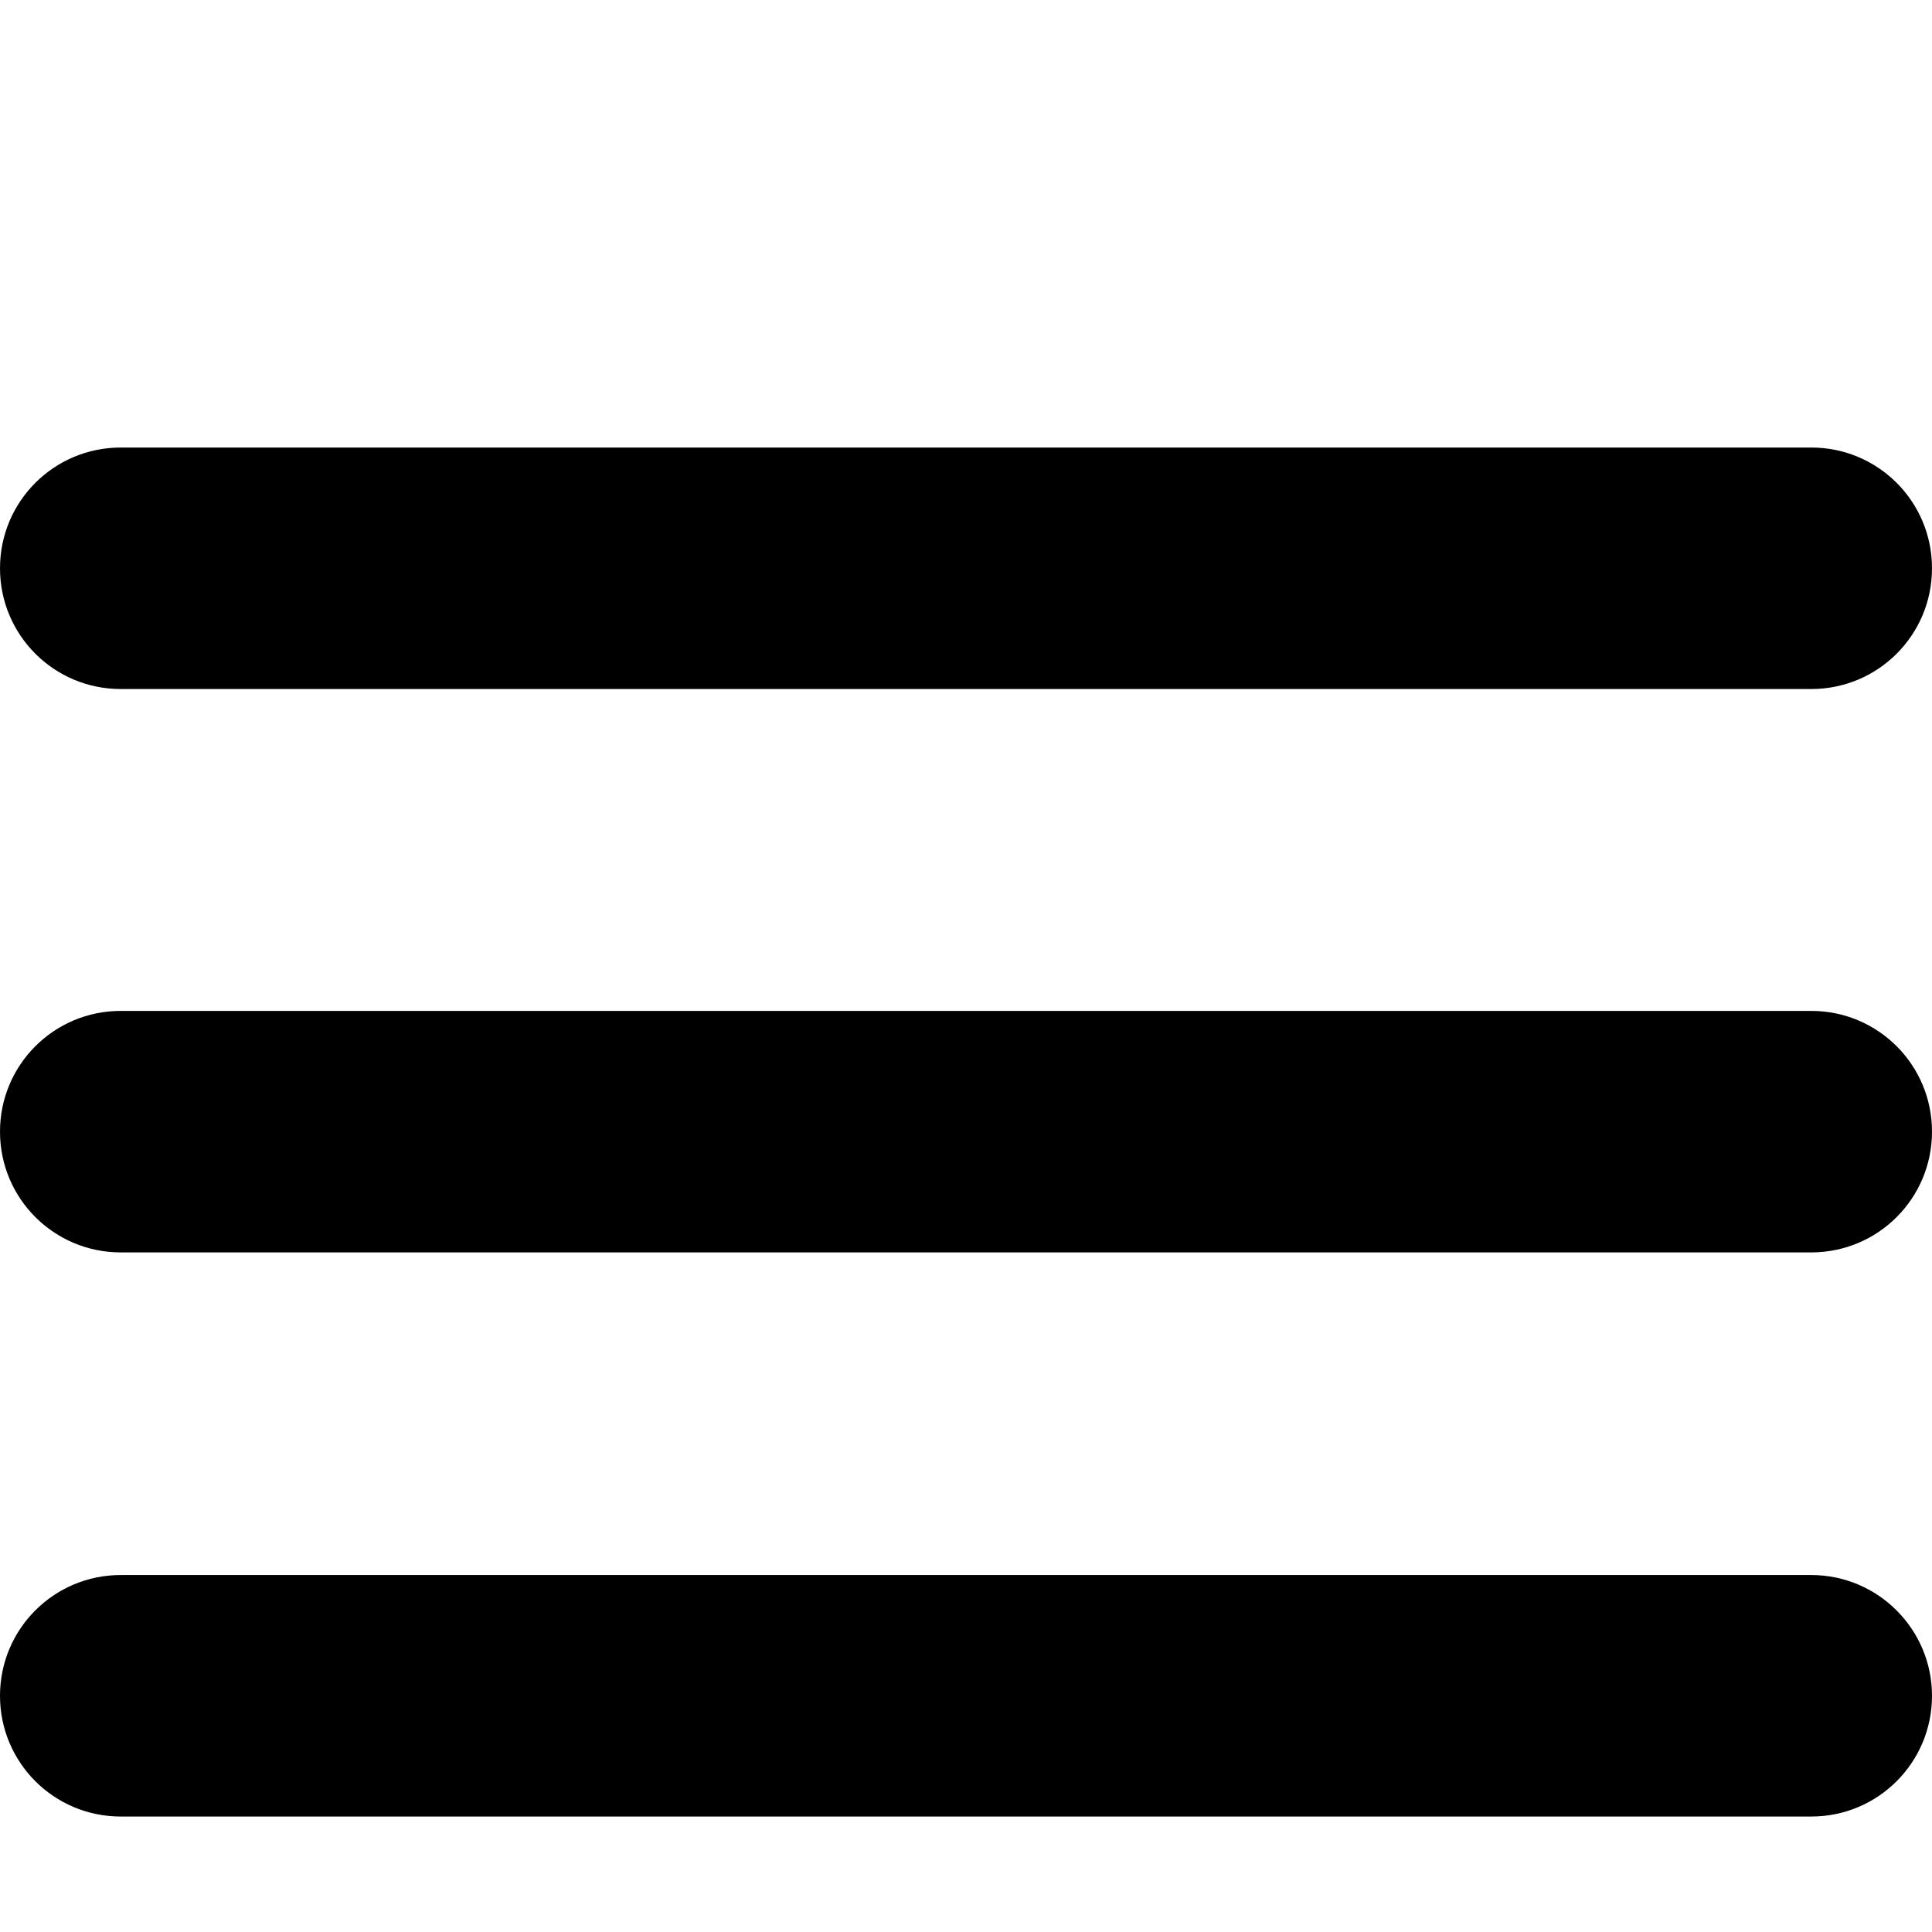
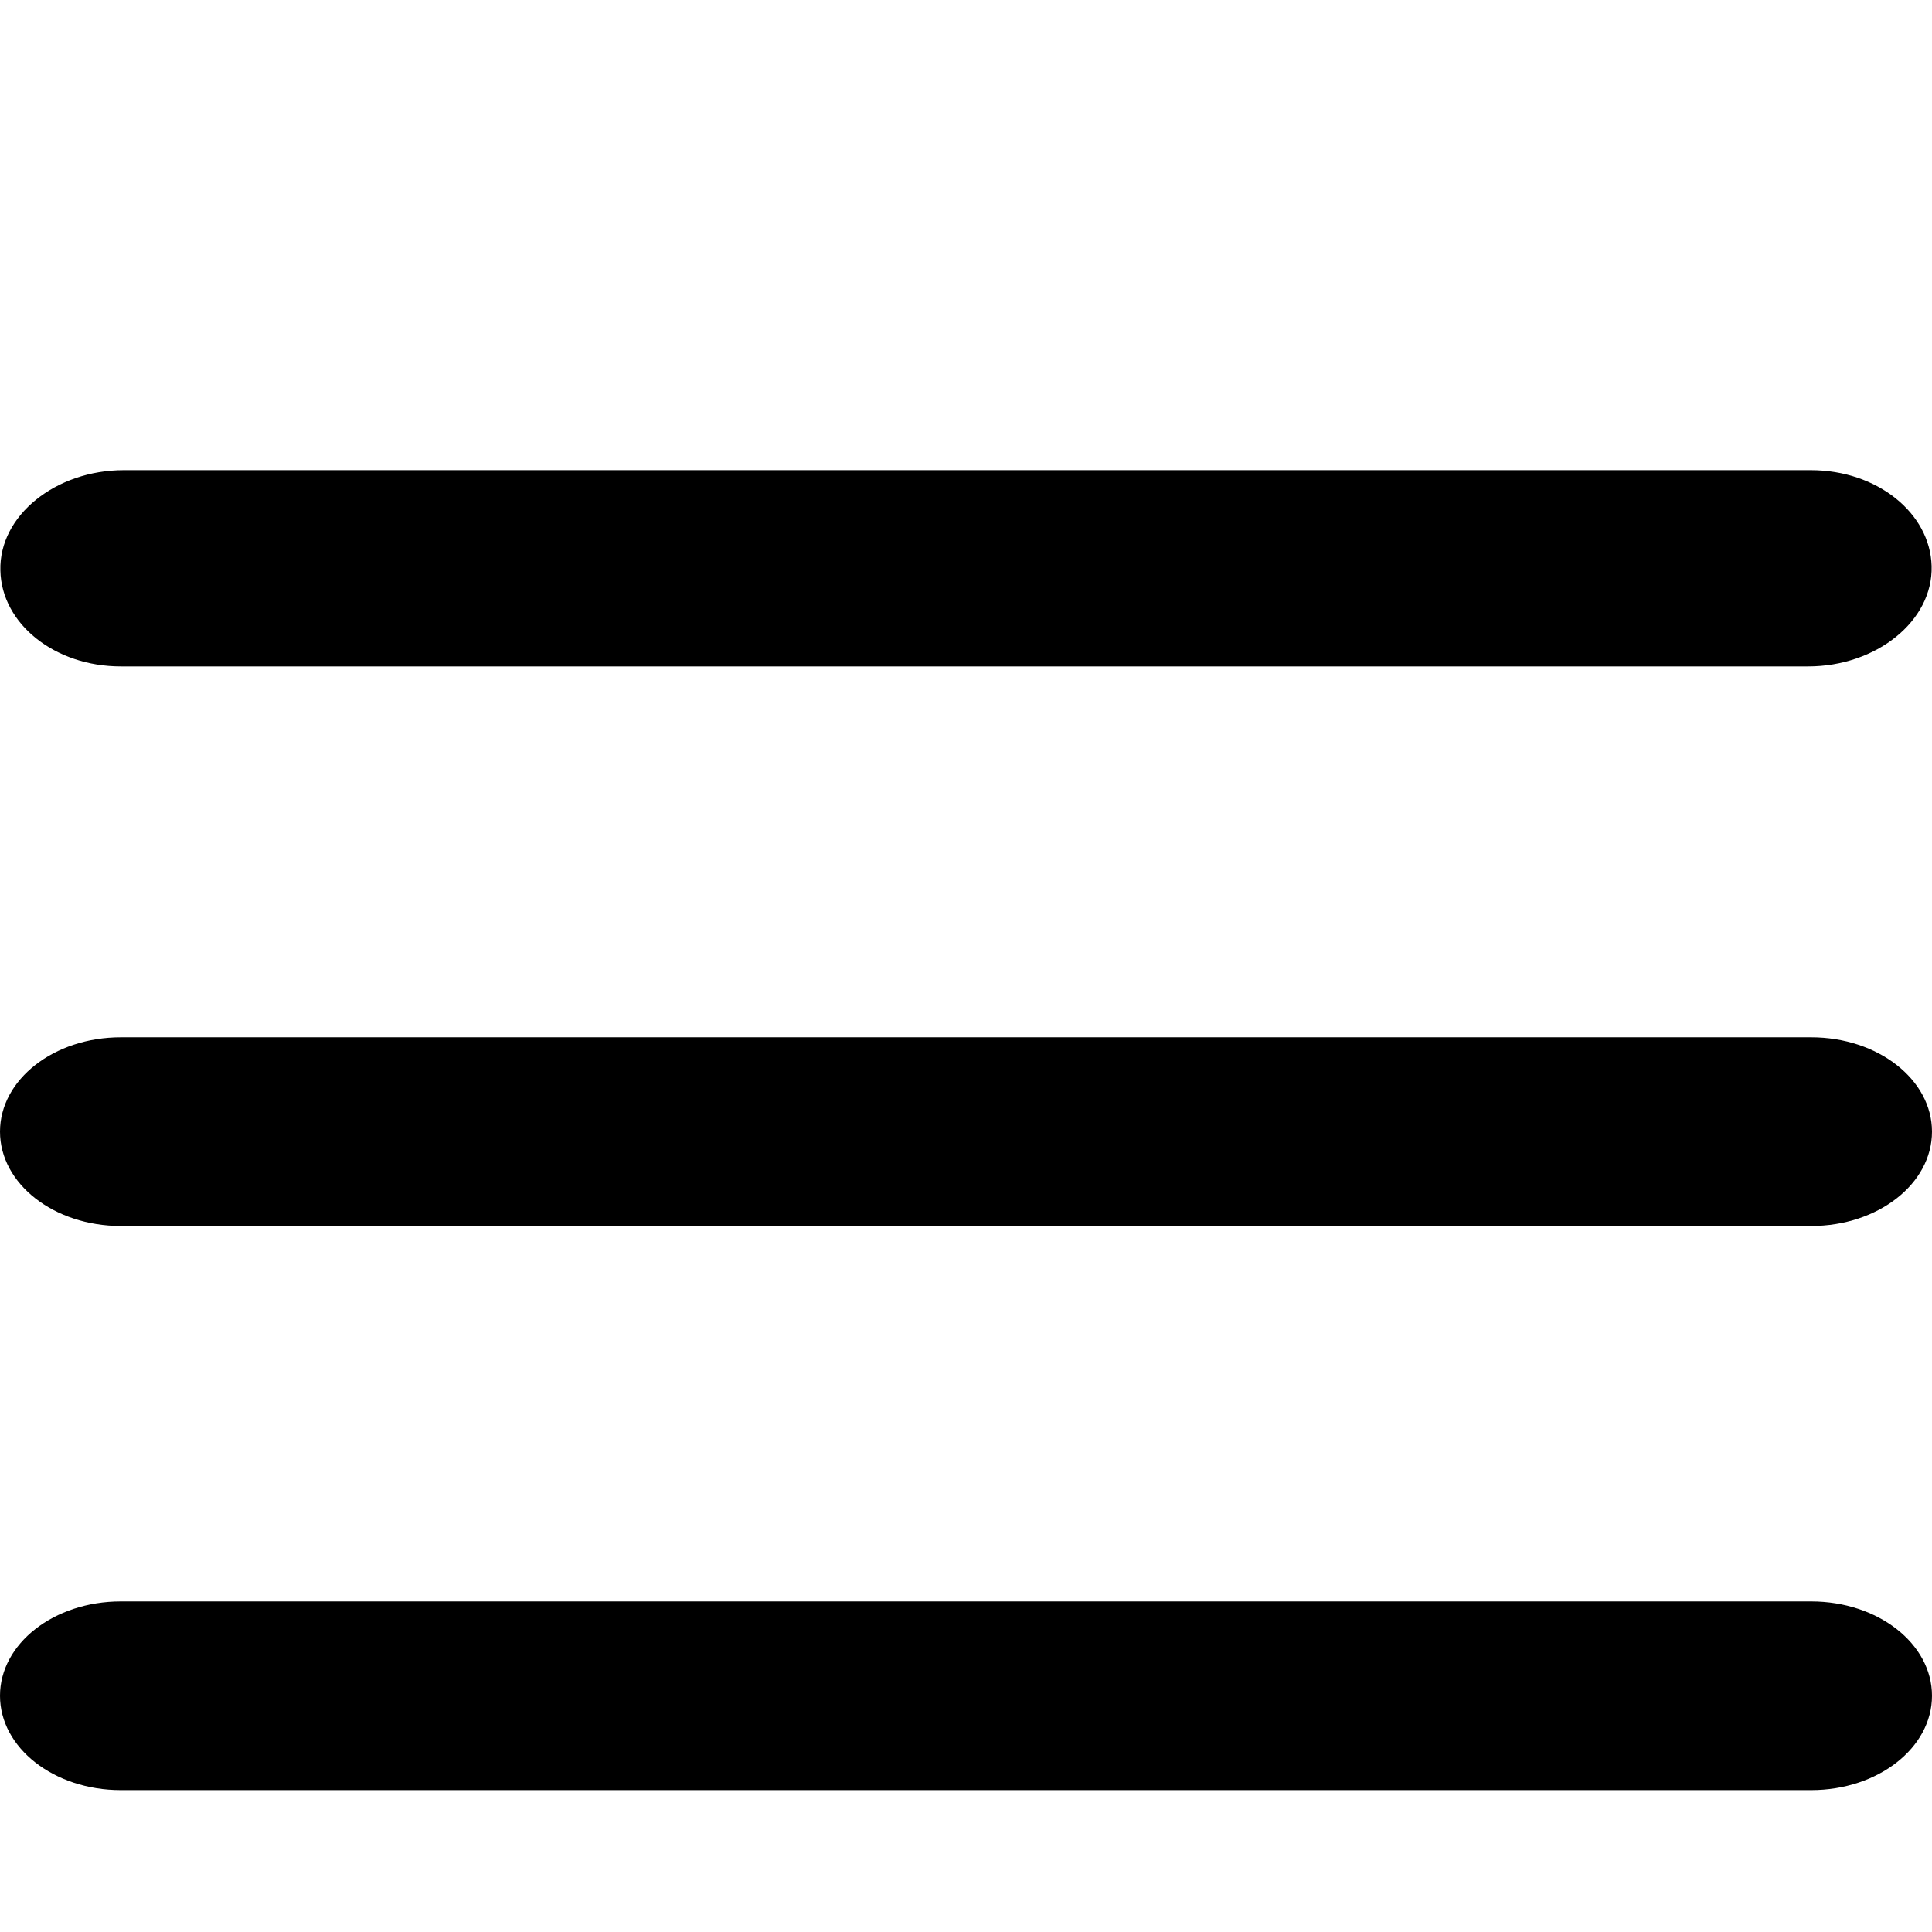
<svg xmlns="http://www.w3.org/2000/svg" version="1.1" id="Capa_1" x="0px" y="0px" viewBox="0 0 512 512" style="enable-background:new 0 0 512 512;" xml:space="preserve">
  <g>
-     <path d="M480,267.9H32c-17.7,0-32,14.3-32,32s14.3,32,32,32h448c17.7,0,32-14.3,32-32S497.7,267.9,480,267.9z" />
-     <path d="M32,182.6h448c17.7,0,32-14.3,32-32s-14.3-32-32-32H32c-17.7,0-32,14.3-32,32S14.3,182.6,32,182.6z" />
-     <path d="M480,417.4H32c-17.7,0-32,14.3-32,32c0,17.7,14.3,32,32,32h448c17.7,0,32-14.3,32-32C512,431.8,497.7,417.4,480,417.4z" />
+     <path d="M480,274.9H32c-17.7,0-32,11.2-32,25s14.3,25,32,25h448c17.7,0,32-11.2,32-25S497.7,274.9,480,274.9z" />
+     <path d="M32,176.6h447.2c18,0,33.1-12,32.7-26.6c-0.4-14.1-14.5-25.4-32-25.4H32.8c-18,0-33.1,12-32.7,26.6   C0.4,165.3,14.5,176.6,32,176.6z" />
+     <path d="M480,424.4H32c-17.7,0-32,11.2-32,25s14.3,25,32,25h448c17.7,0,32-11.2,32-25C512,435.6,497.7,424.4,480,424.4z" />
  </g>
</svg>
